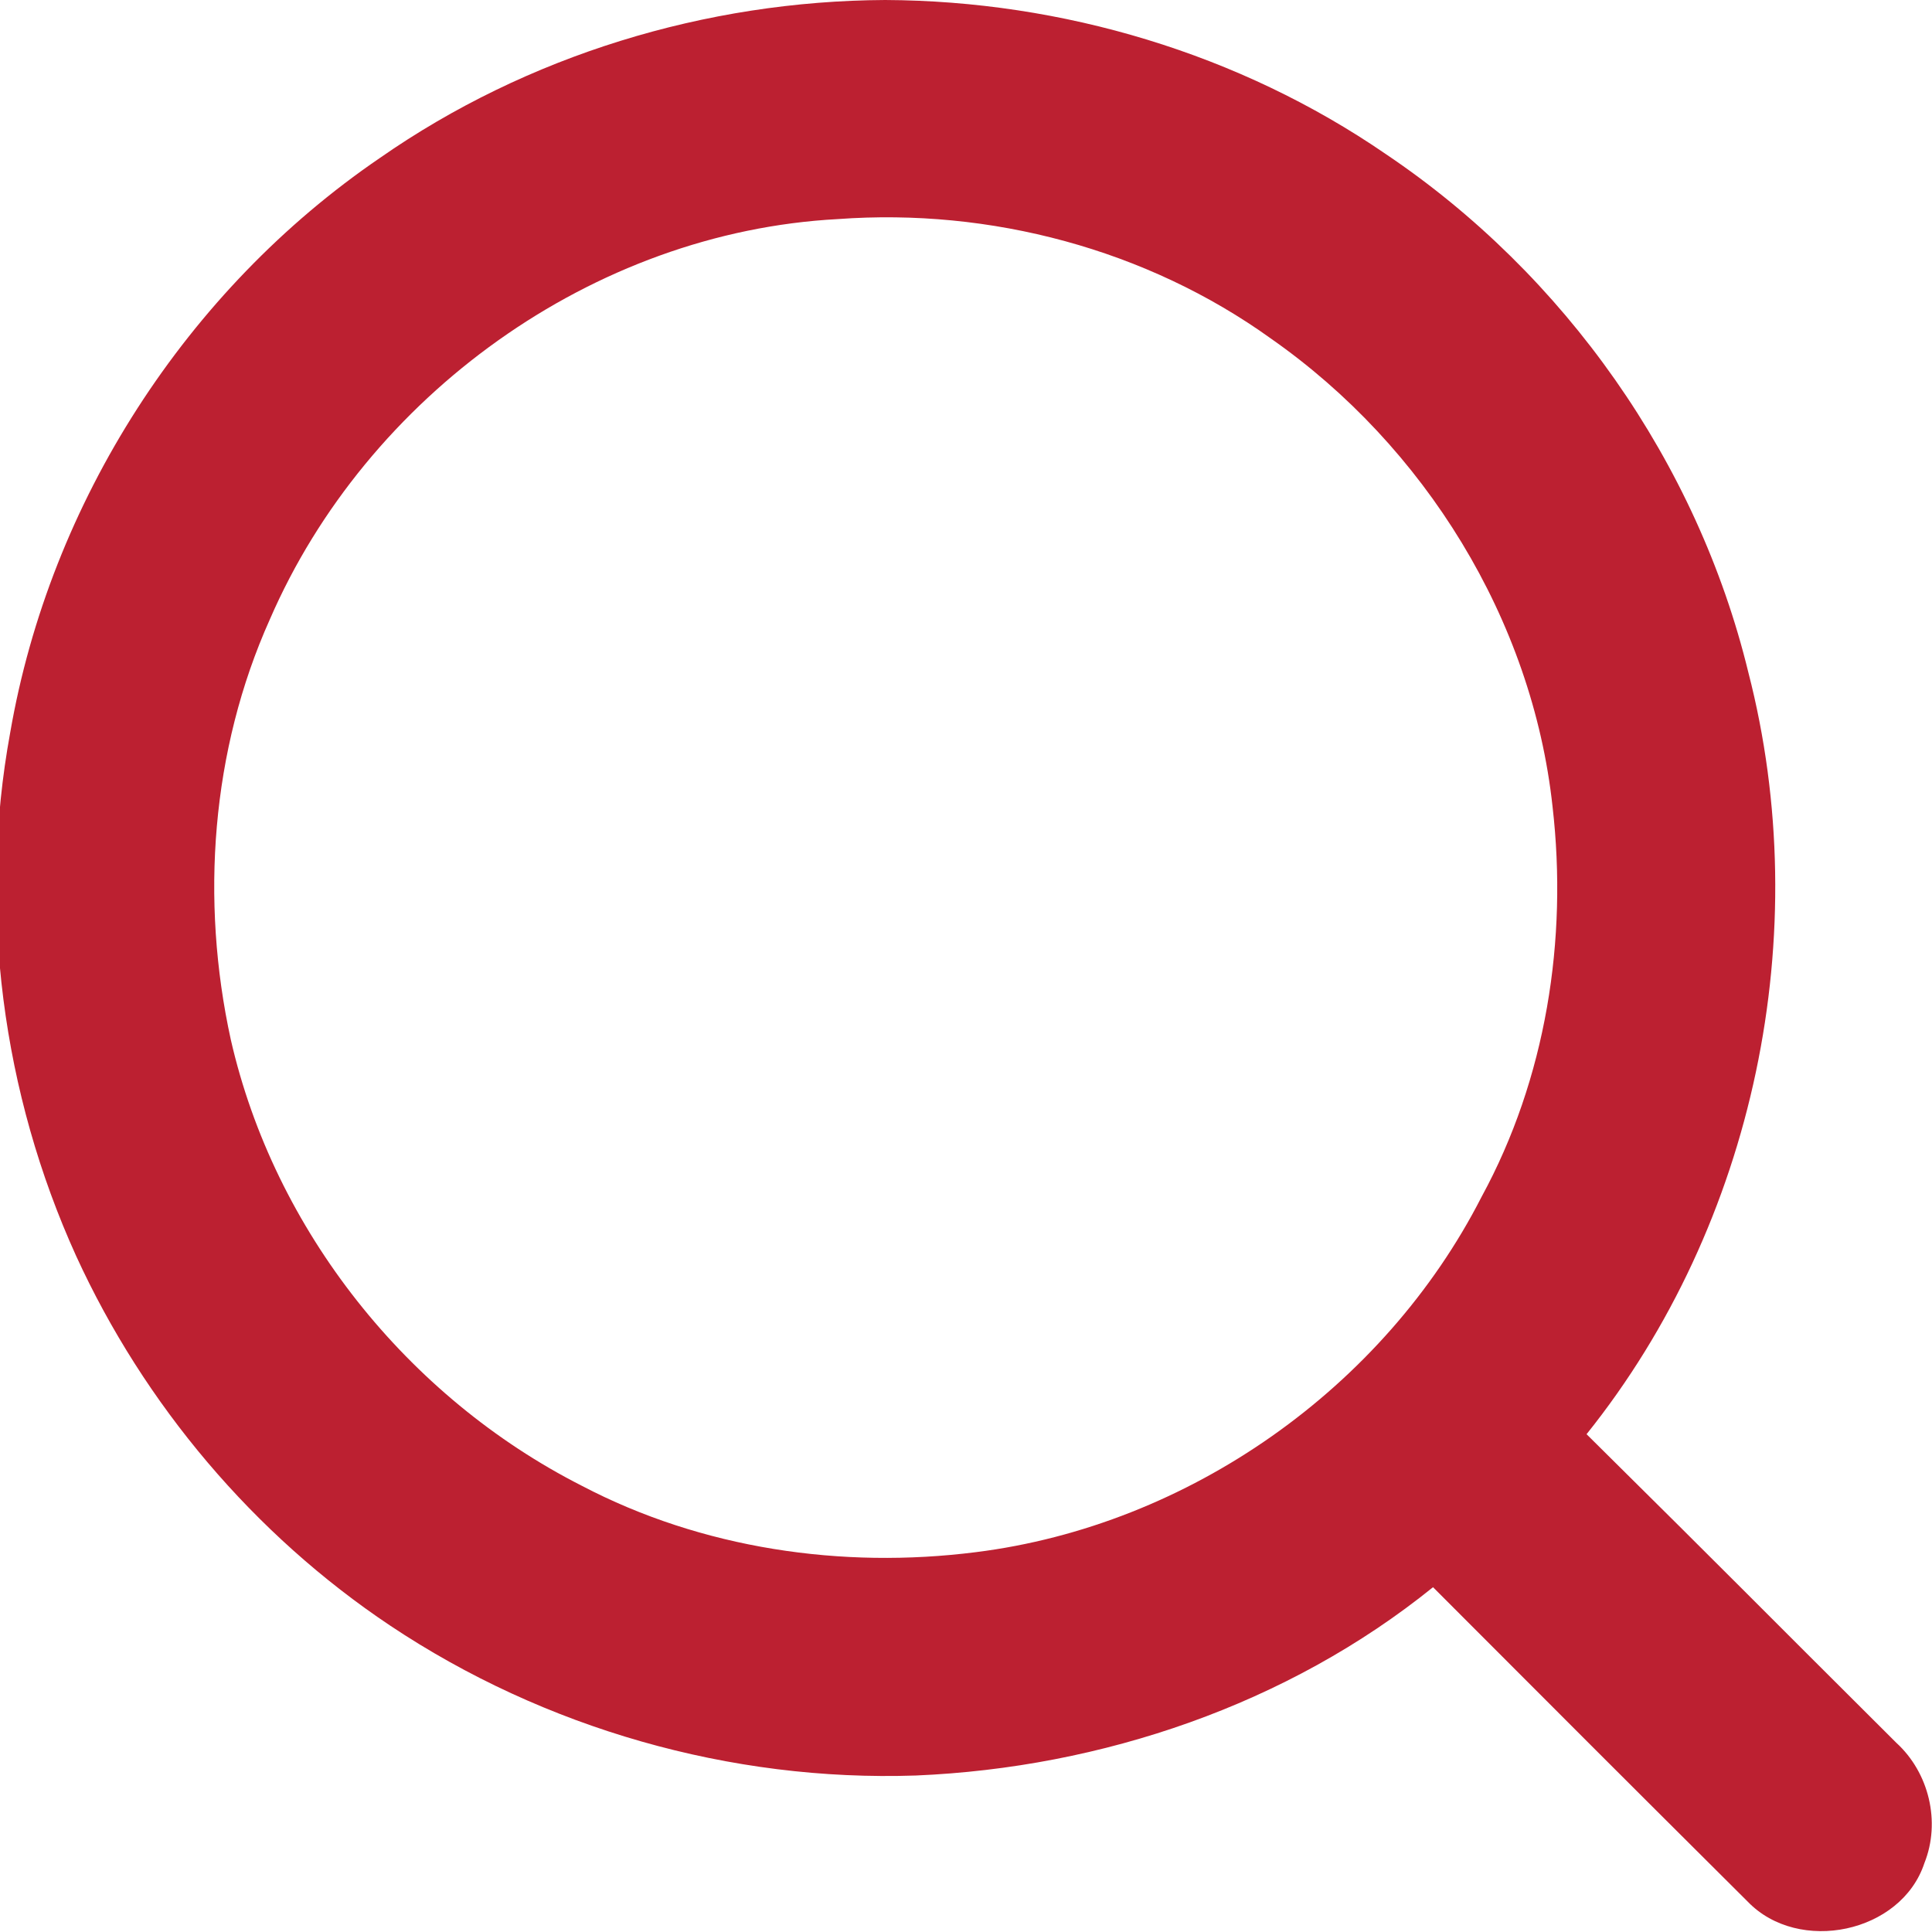
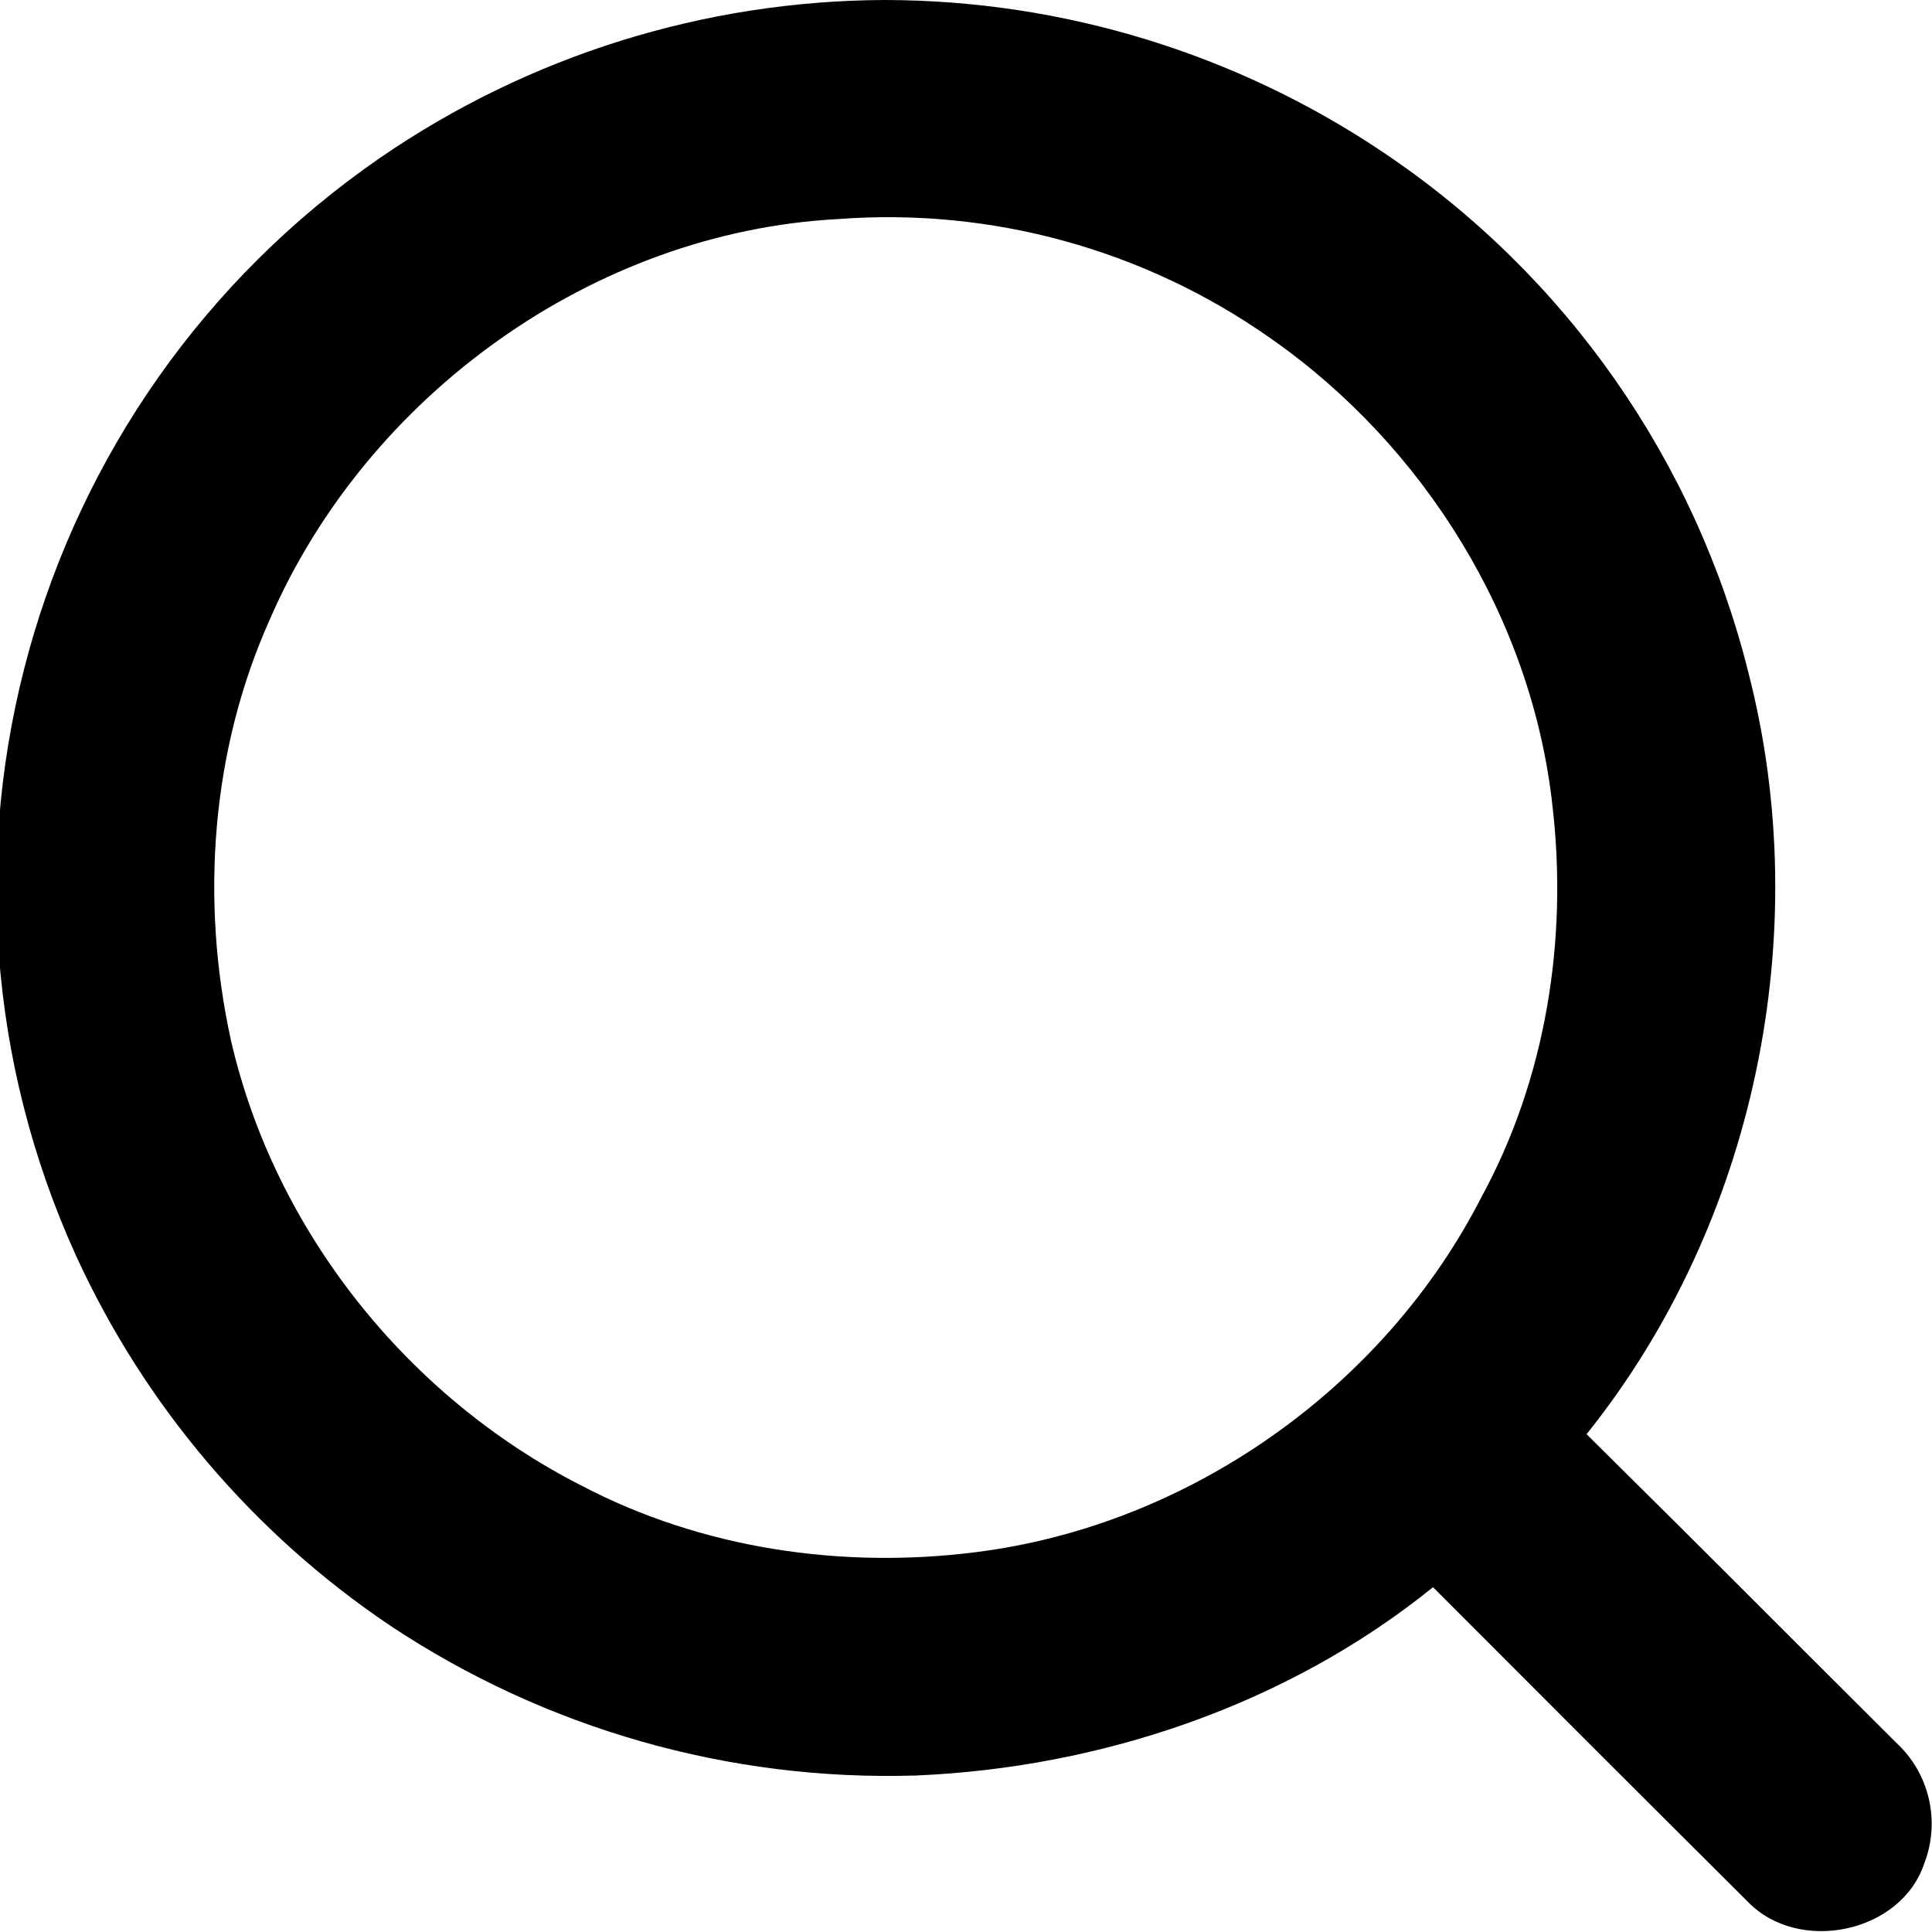
<svg xmlns="http://www.w3.org/2000/svg" preserveAspectRatio="xMidYMid" width="15" height="15" viewBox="0 0 15 15">
-   <defs>
-     <style>
-       .cls-1 {
-         fill: #bc2031;
-         fill-rule: evenodd;
-       }
-     </style>
-   </defs>
-   <path d="M2.950,1.226 C4.092,0.430 5.482,0.007 6.872,-0.000 C8.247,0.006 9.624,0.416 10.759,1.196 C12.149,2.131 13.178,3.591 13.574,5.220 C14.096,7.242 13.627,9.502 12.318,11.135 C13.509,12.314 13.535,12.348 14.723,13.531 C14.977,13.763 15.069,14.145 14.941,14.465 C14.762,15.009 13.965,15.174 13.570,14.765 C12.368,13.568 12.324,13.522 11.126,12.323 C9.998,13.234 8.555,13.724 7.111,13.785 C5.673,13.834 4.225,13.419 3.029,12.621 C1.971,11.914 1.120,10.906 0.591,9.751 C0.018,8.489 -0.171,7.053 0.079,5.689 C0.388,3.899 1.447,2.251 2.950,1.226 ZM6.505,1.701 C4.603,1.802 2.847,3.074 2.095,4.809 C1.639,5.825 1.555,6.989 1.792,8.072 C2.130,9.553 3.163,10.847 4.516,11.535 C5.449,12.024 6.536,12.183 7.576,12.051 C9.231,11.844 10.747,10.773 11.503,9.292 C12.003,8.374 12.173,7.297 12.054,6.263 C11.897,4.812 11.061,3.463 9.868,2.629 C8.902,1.935 7.689,1.614 6.505,1.701 Z" class="cls-1" />
+   <defs />
+   <path d="M2.95 1.226A6.96 6.96 0 0 1 6.872 0a6.955 6.955 0 0 1 3.887 1.196 6.858 6.858 0 0 1 2.815 4.024c.522 2.022.053 4.282-1.256 5.915 1.191 1.179 1.217 1.213 2.405 2.396a.856.856 0 0 1 .218.934c-.179.544-.976.709-1.371.3-1.202-1.197-1.246-1.243-2.444-2.442-1.128.911-2.571 1.401-4.015 1.462a6.983 6.983 0 0 1-4.082-1.164 6.949 6.949 0 0 1-2.438-2.87A6.893 6.893 0 0 1 2.95 1.226zm3.555.475c-1.902.101-3.658 1.373-4.41 3.108-.456 1.016-.54 2.18-.303 3.263.338 1.481 1.371 2.775 2.724 3.463.933.489 2.02.648 3.06.516 1.655-.207 3.171-1.278 3.927-2.759.5-.918.67-1.995.551-3.029-.157-1.451-.993-2.8-2.186-3.634a5.155 5.155 0 0 0-3.363-.928z" class="cls-1" />
</svg>
